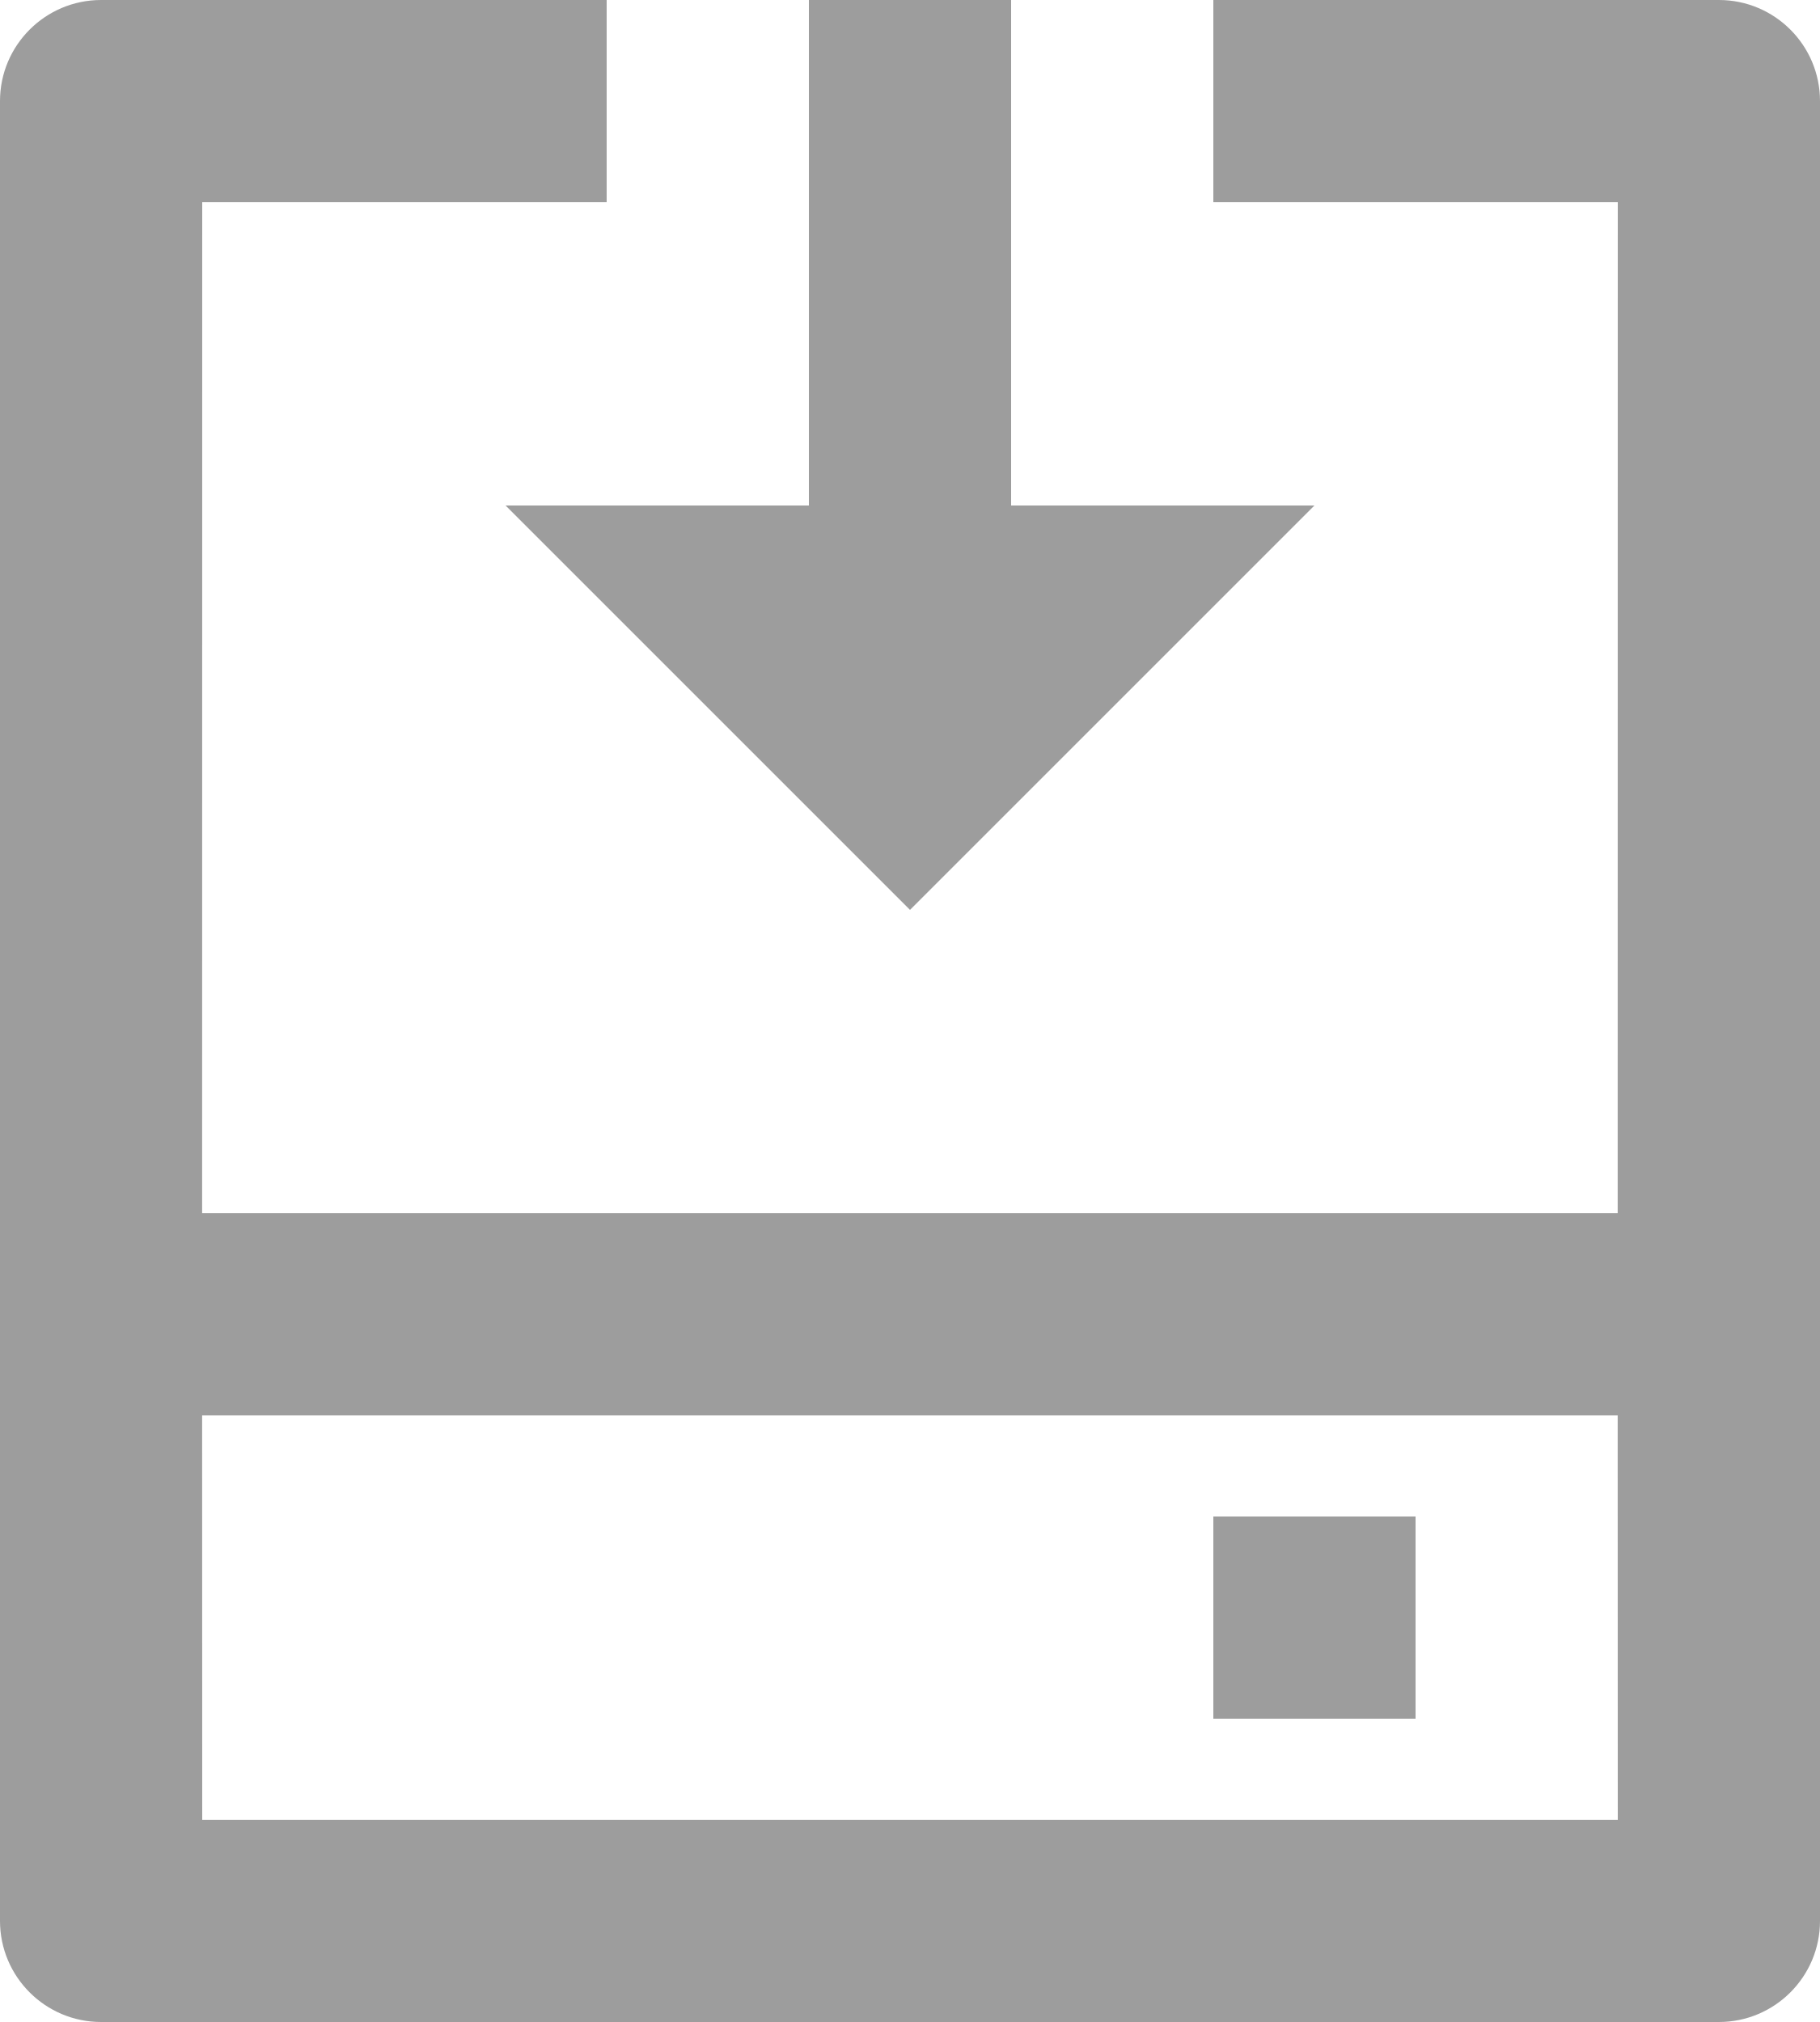
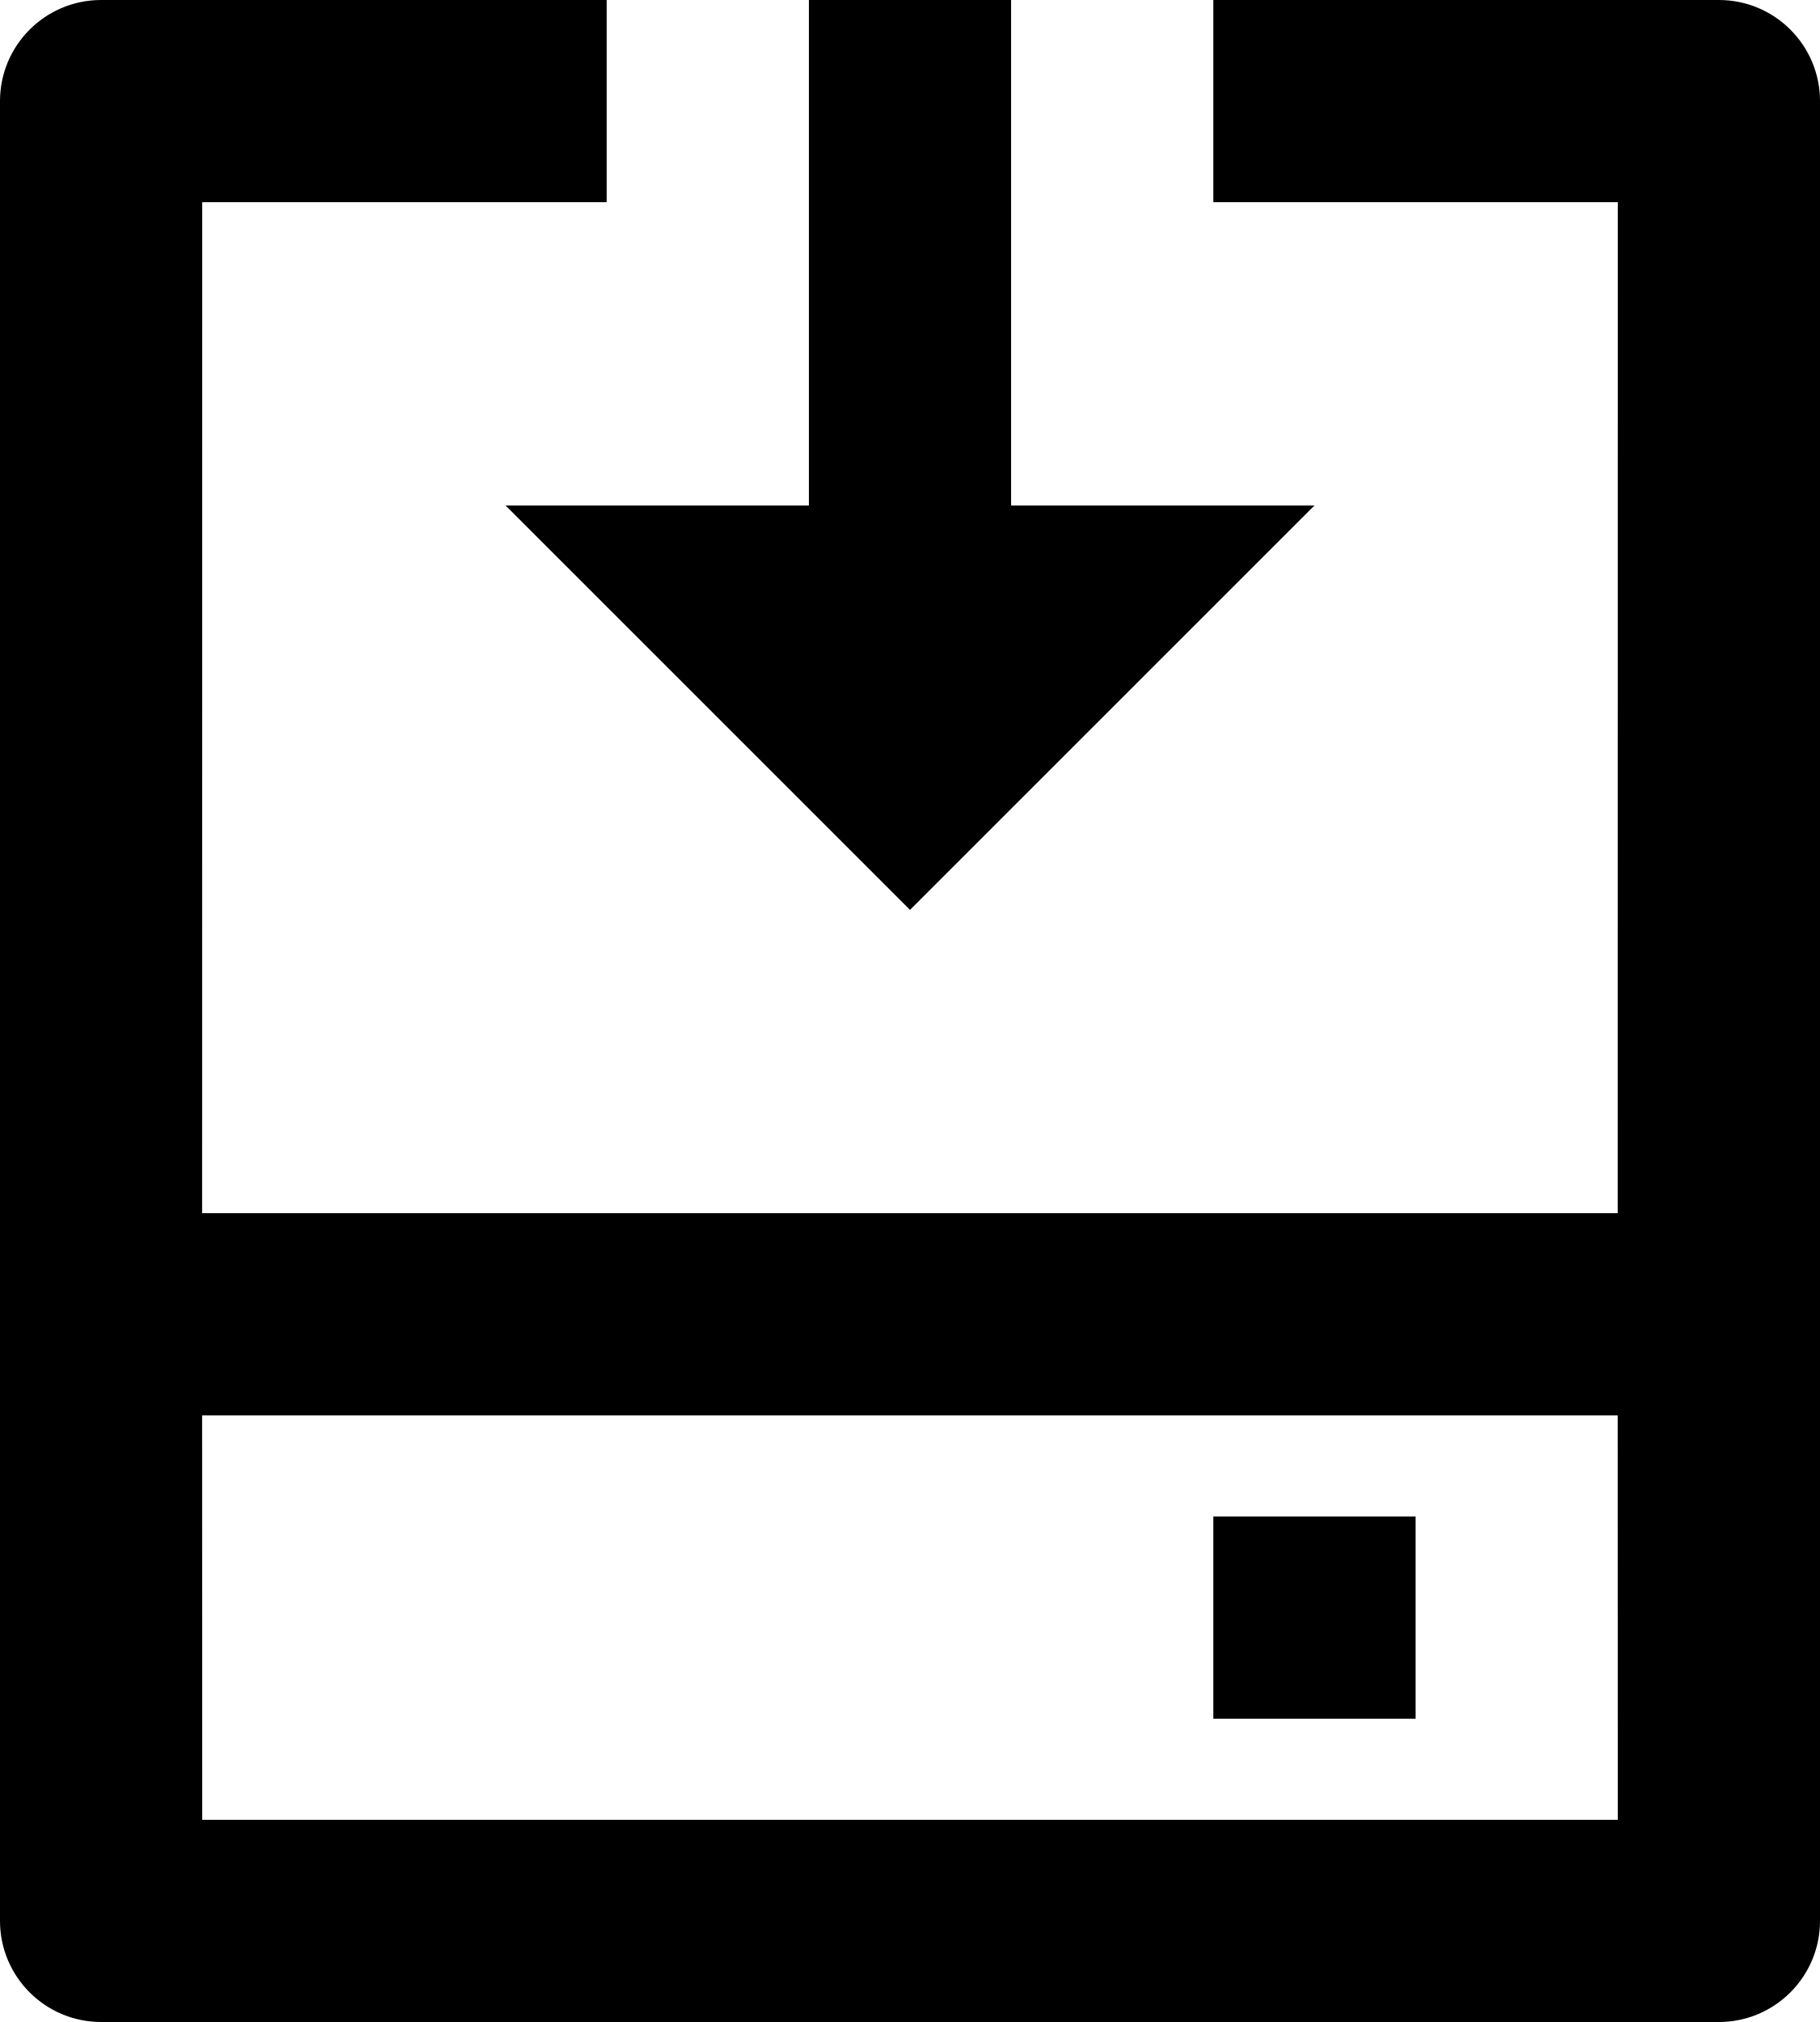
- <svg xmlns="http://www.w3.org/2000/svg" width="18" height="20" viewBox="0 0 18 20" fill="none">
-   <path d="M6 0V2H2L1.999 12H15.999L16 2H12V0H17C17.552 0 18 0.448 18 1V19C18 19.552 17.552 20 17 20H1C0.448 20 0 19.552 0 19V1C0 0.448 0.448 0 1 0H6ZM15.999 14H1.999L2 18H16L15.999 14ZM14 15V17H12V15H14ZM10 0V5H13L9 9L5 5H8V0H10Z" fill="#9D9D9D" />
+ <svg xmlns="http://www.w3.org/2000/svg" width="18" height="20" viewBox="0 0 18 20" fill="CurrentColor">
+   <path d="M6 0V2H2L1.999 12H15.999L16 2H12V0H17C17.552 0 18 0.448 18 1V19C18 19.552 17.552 20 17 20H1C0.448 20 0 19.552 0 19V1C0 0.448 0.448 0 1 0H6ZM15.999 14H1.999L2 18H16L15.999 14ZM14 15V17H12V15H14ZM10 0V5H13L9 9L5 5H8V0H10Z" fill="CurrentColor" />
</svg>
